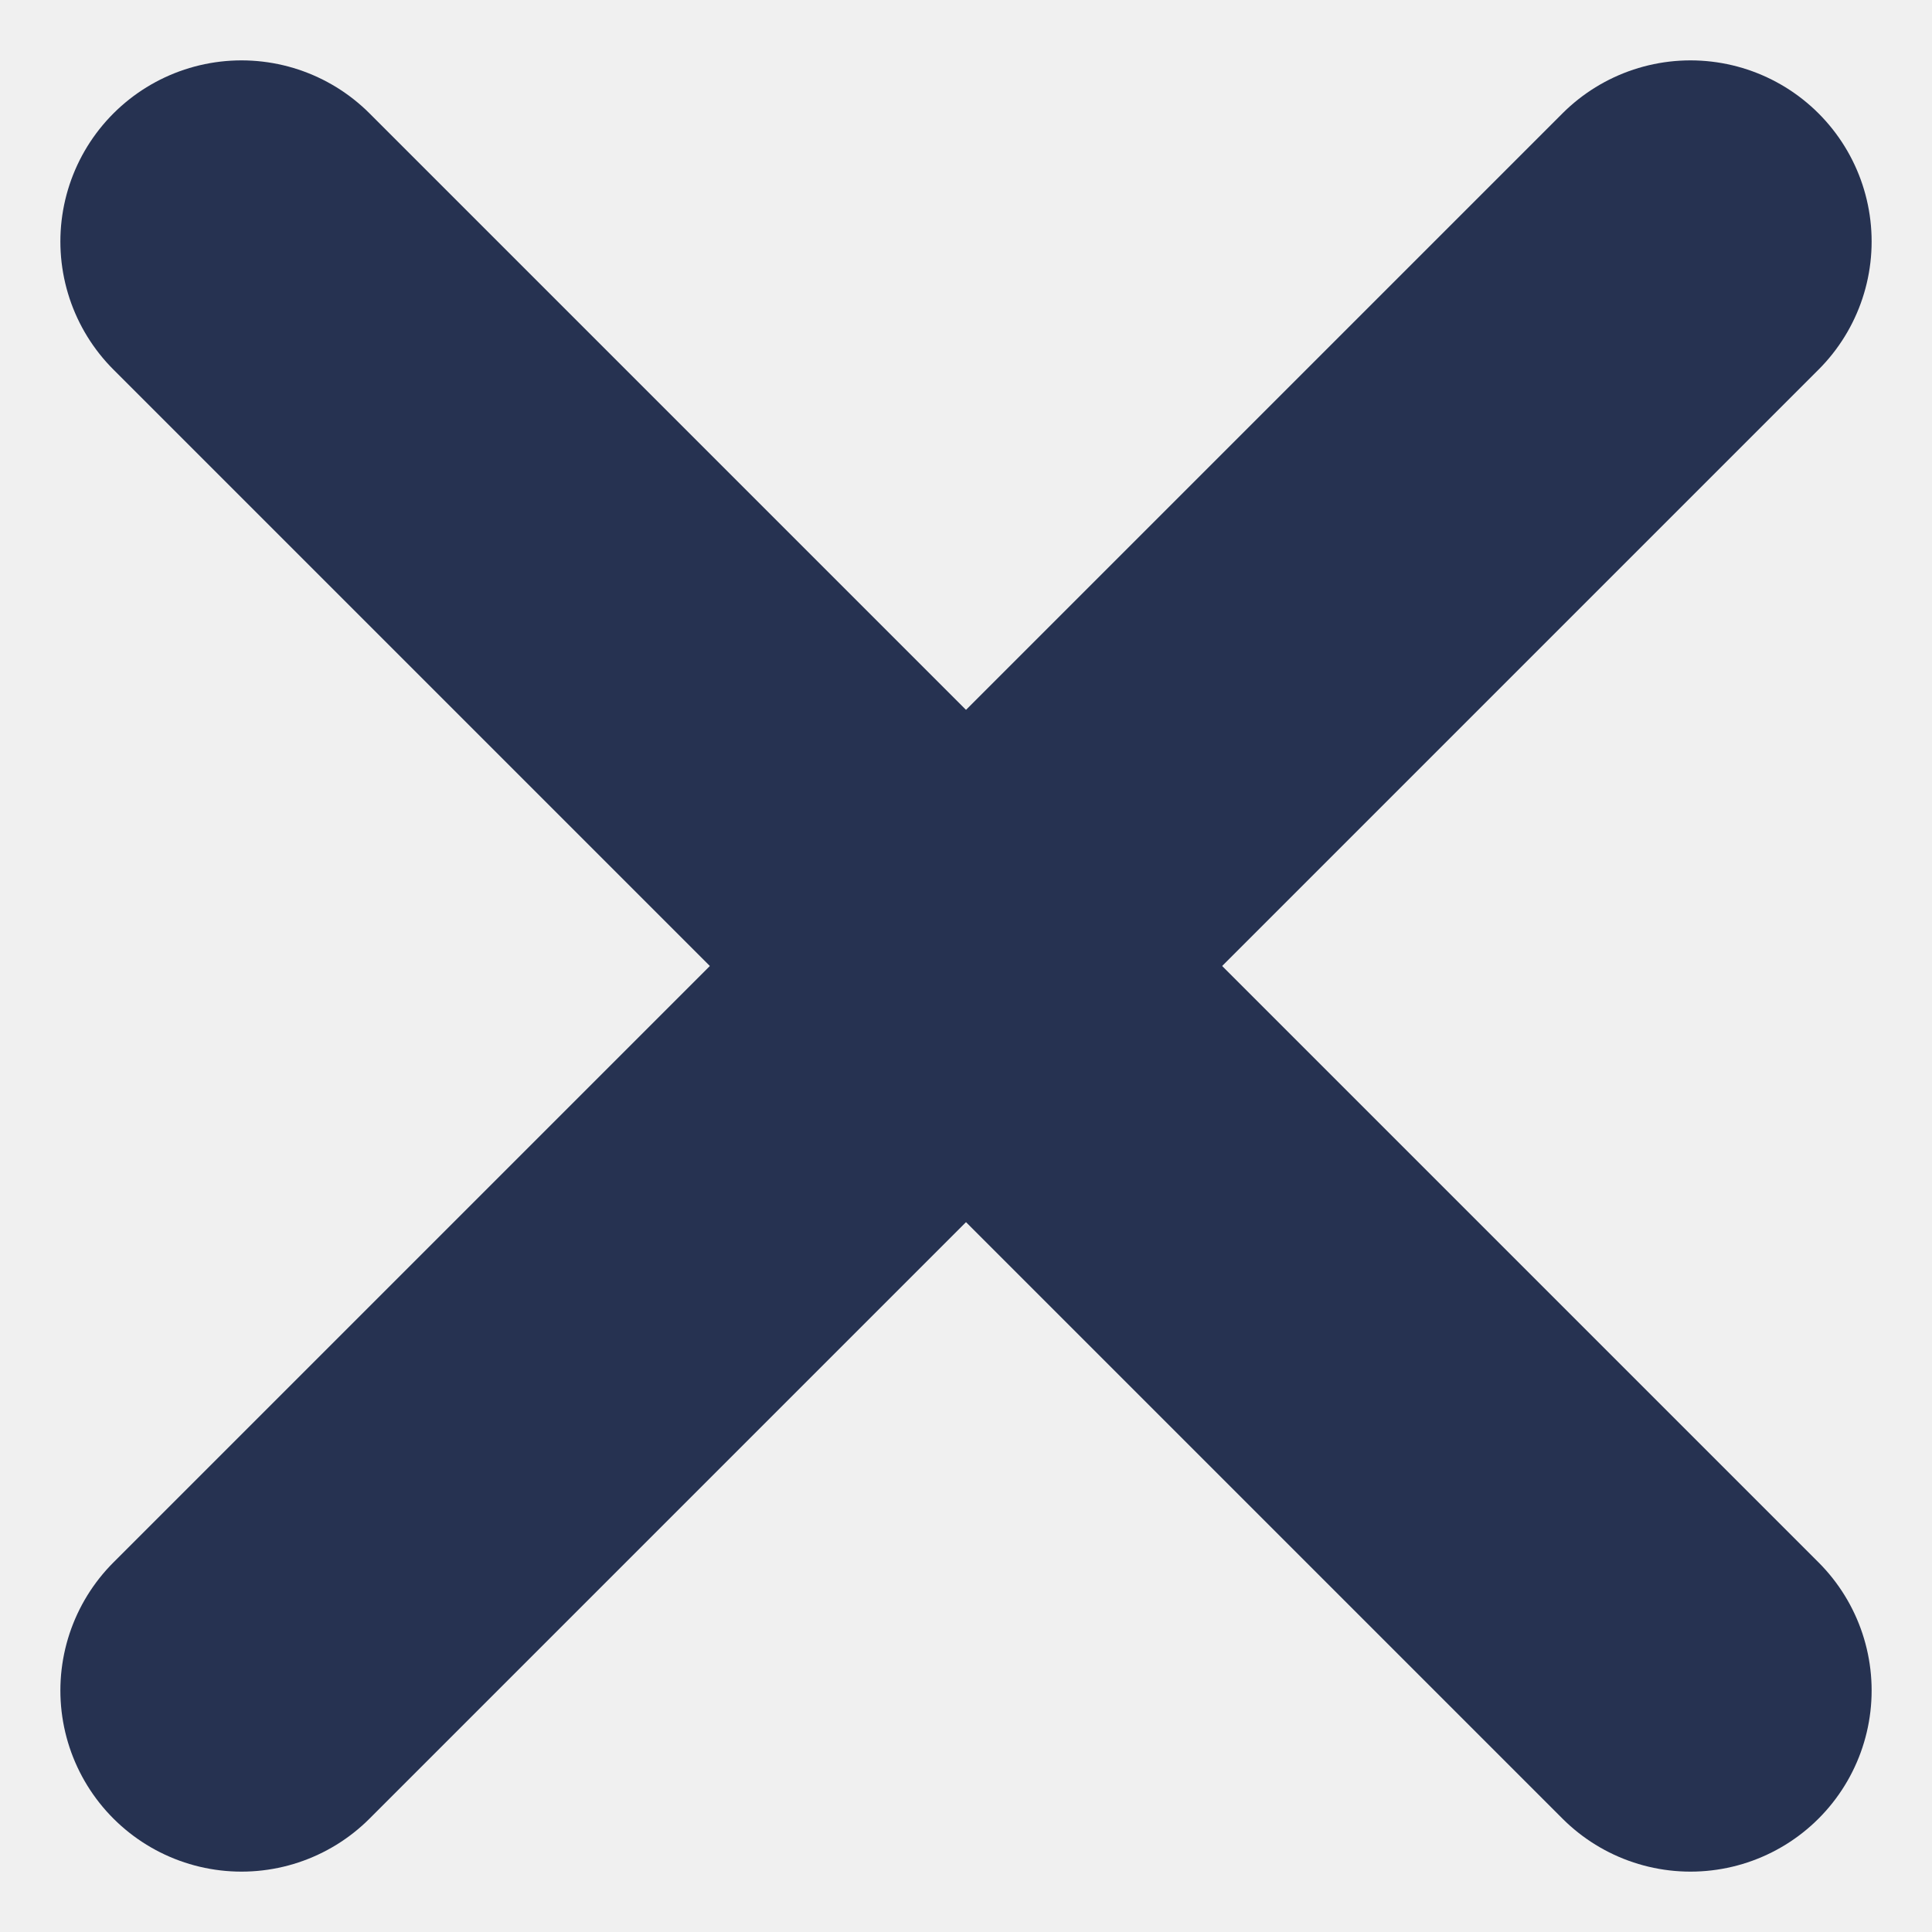
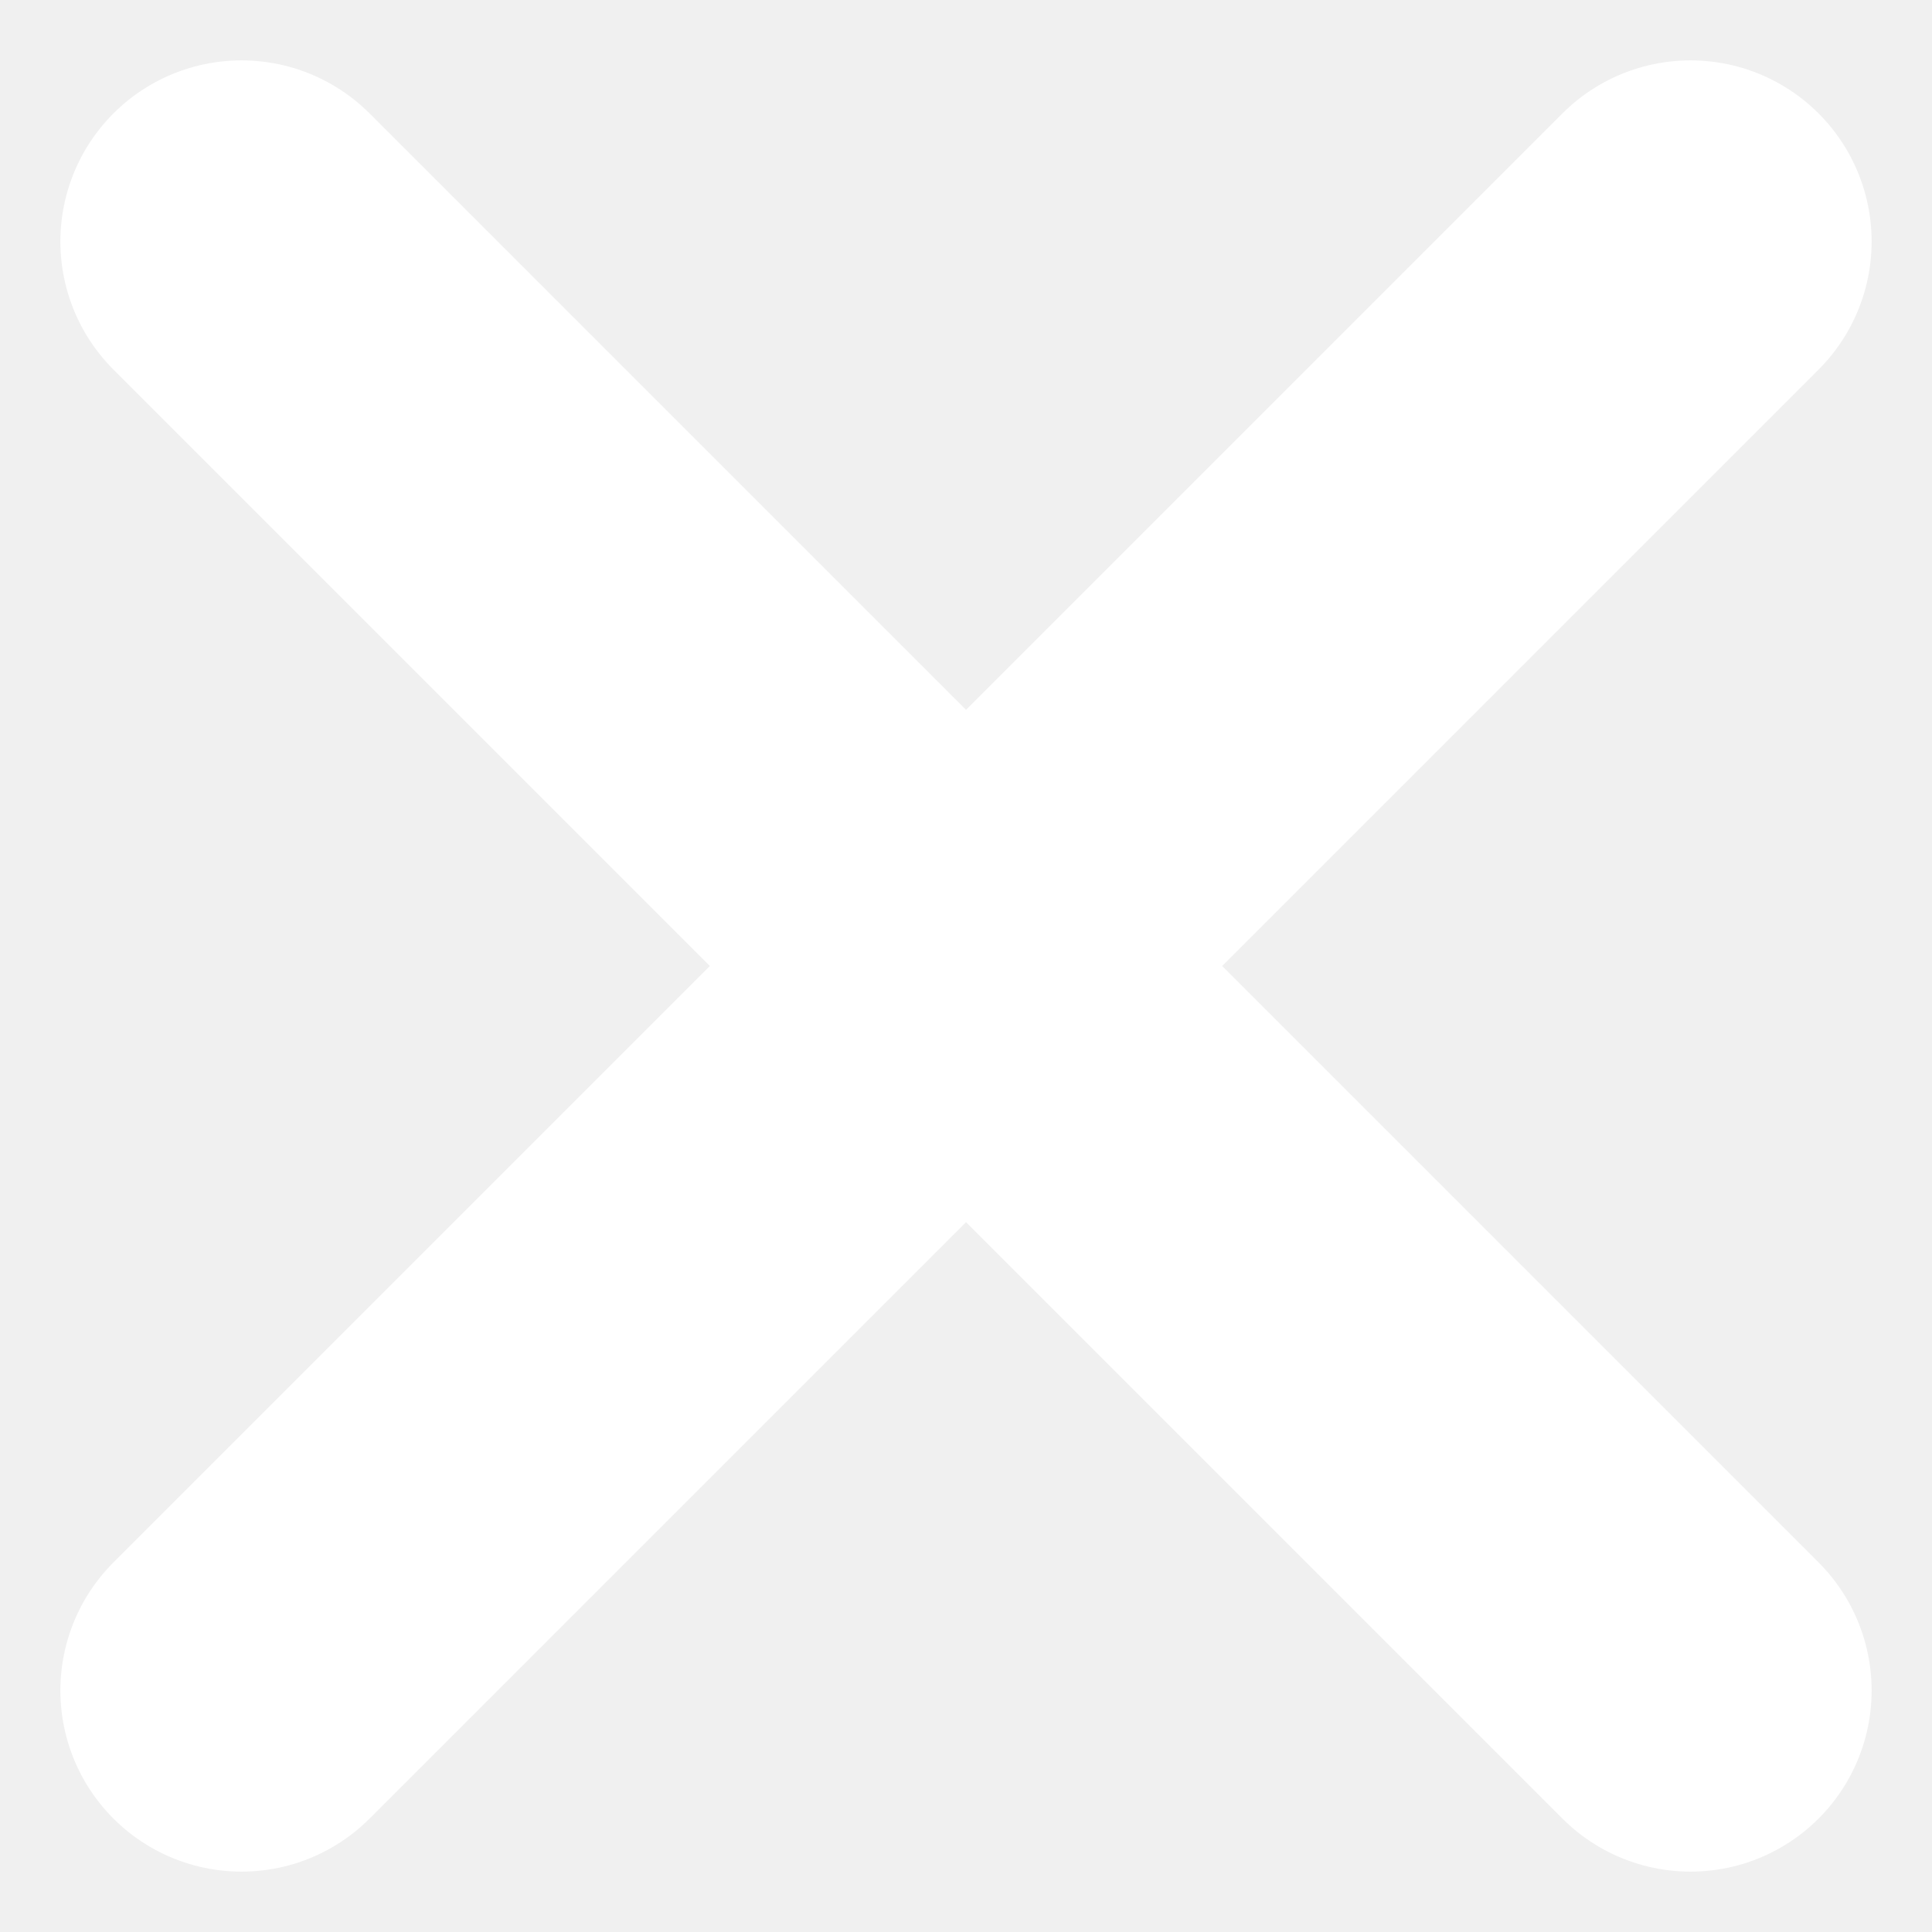
- <svg xmlns="http://www.w3.org/2000/svg" width="8" height="8" viewBox="0 0 8 8" fill="none">
-   <path d="M7 1L1 7" stroke="#263251" stroke-width="1.5" stroke-linecap="round" stroke-linejoin="round" />
-   <path d="M1 1L7 7" stroke="#263251" stroke-width="1.5" stroke-linecap="round" stroke-linejoin="round" />
+ <svg xmlns="http://www.w3.org/2000/svg" fill="currentColor" width="8" height="8" viewBox="0 0 8 8">
+   <path d="M7 1L1 7" stroke="#fff" stroke-width="1.5" stroke-linecap="round" stroke-linejoin="round" />
+   <path d="M1 1L7 7" stroke="#fff" stroke-width="1.5" stroke-linecap="round" stroke-linejoin="round" />
</svg>
